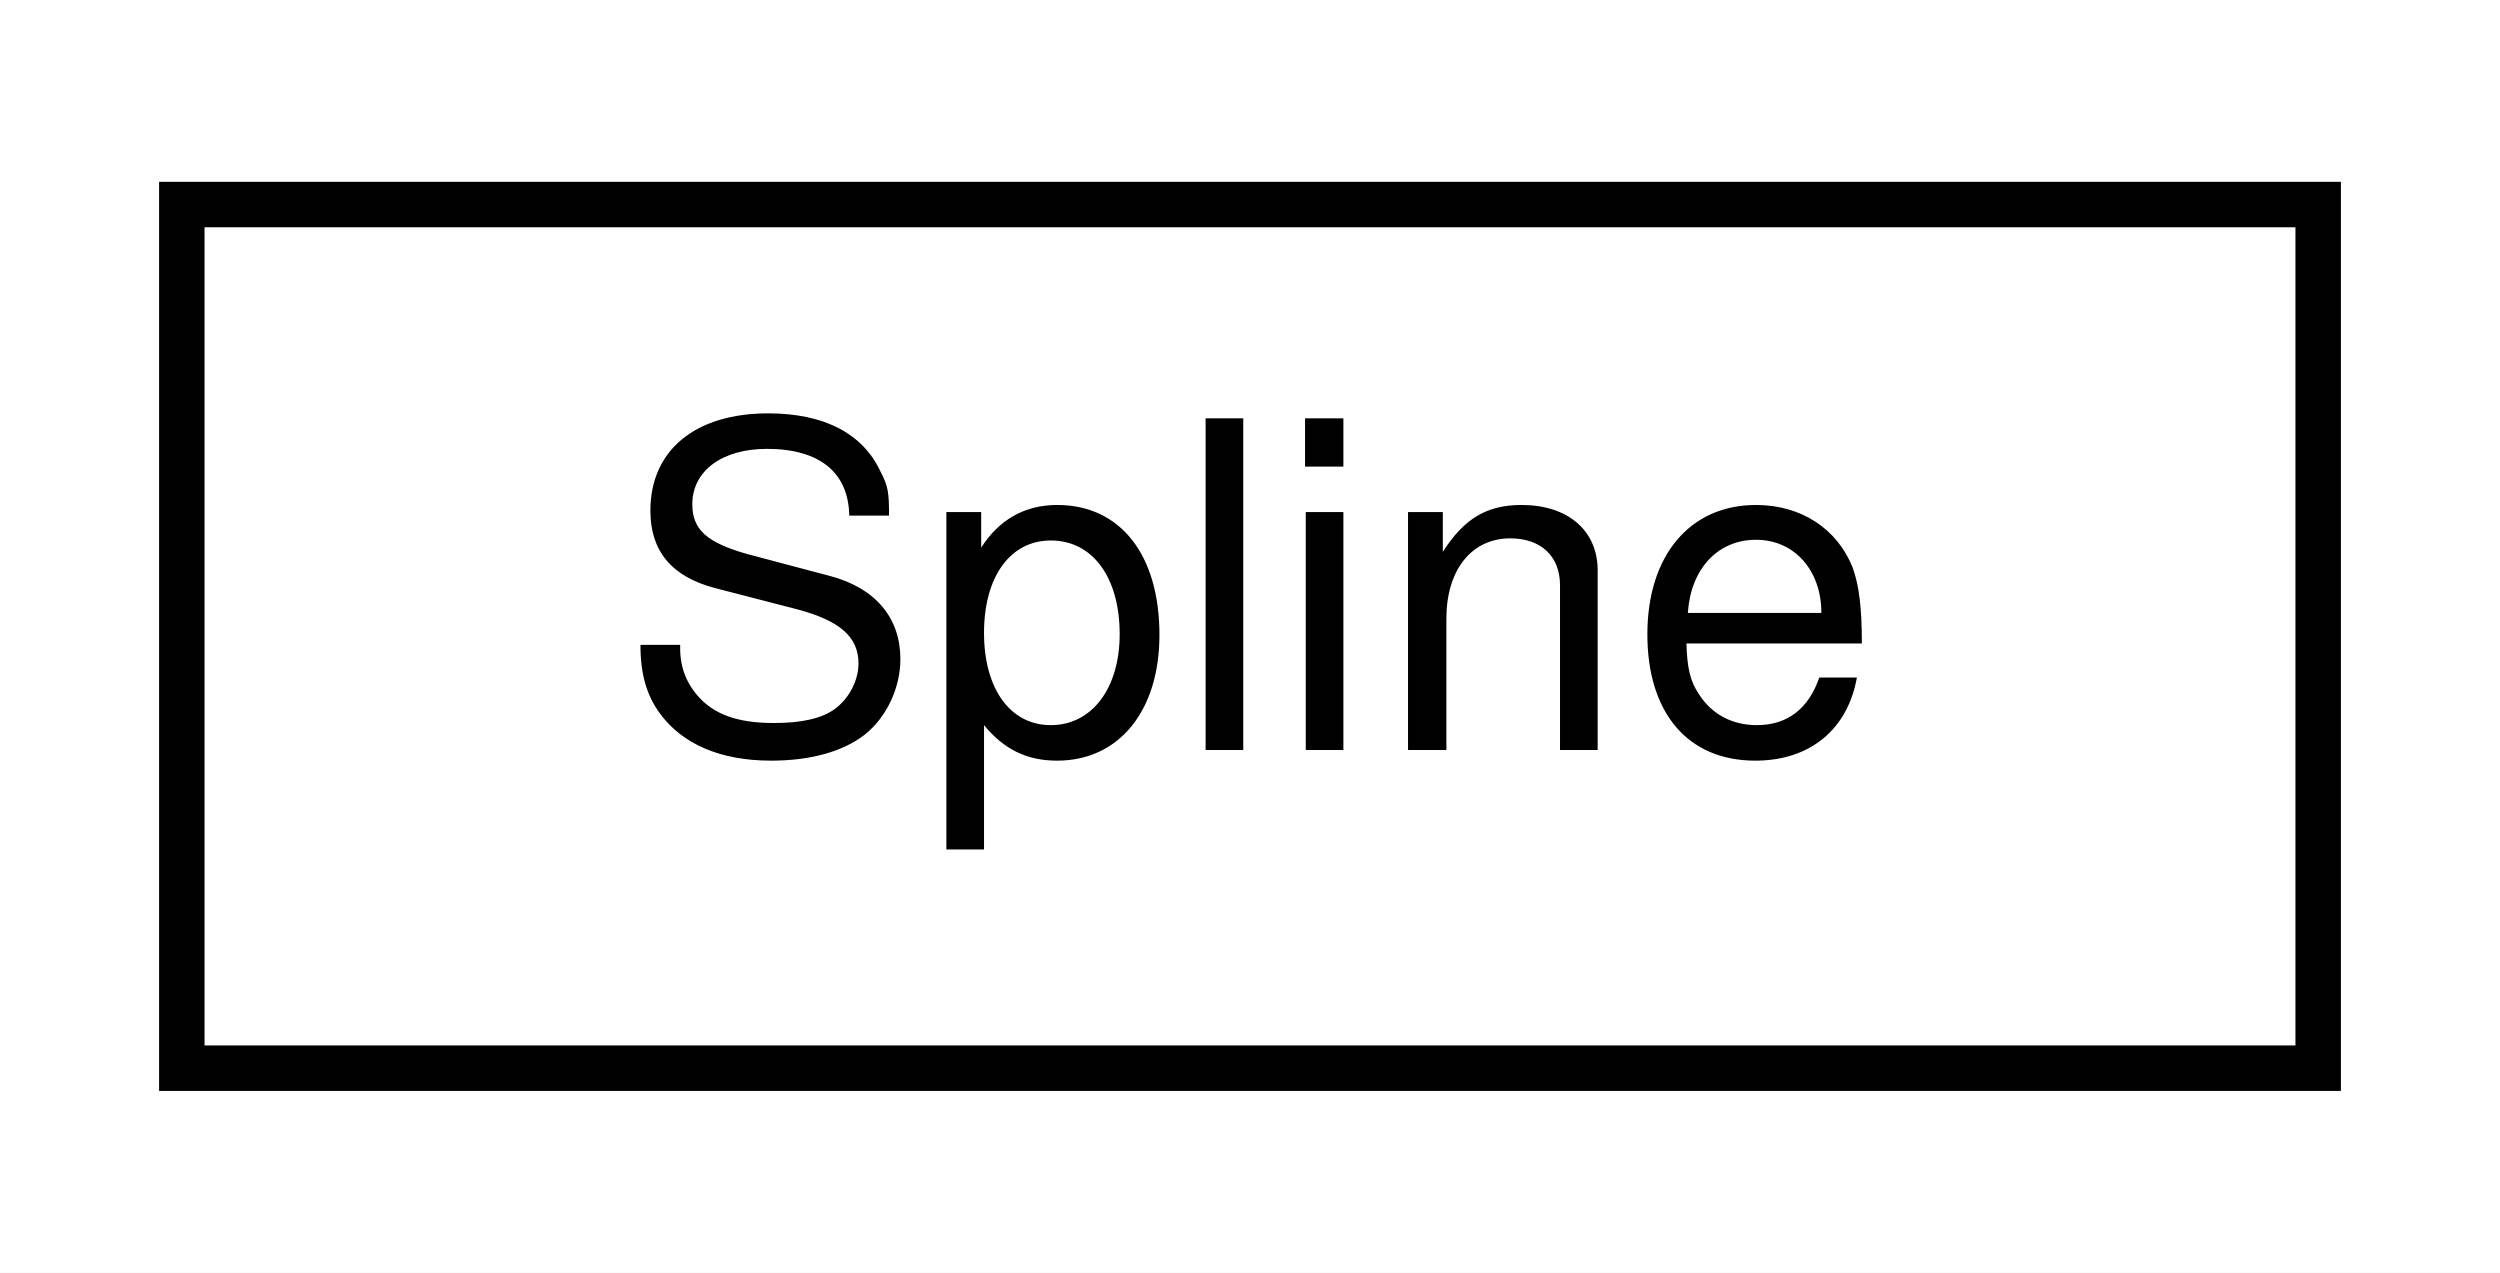
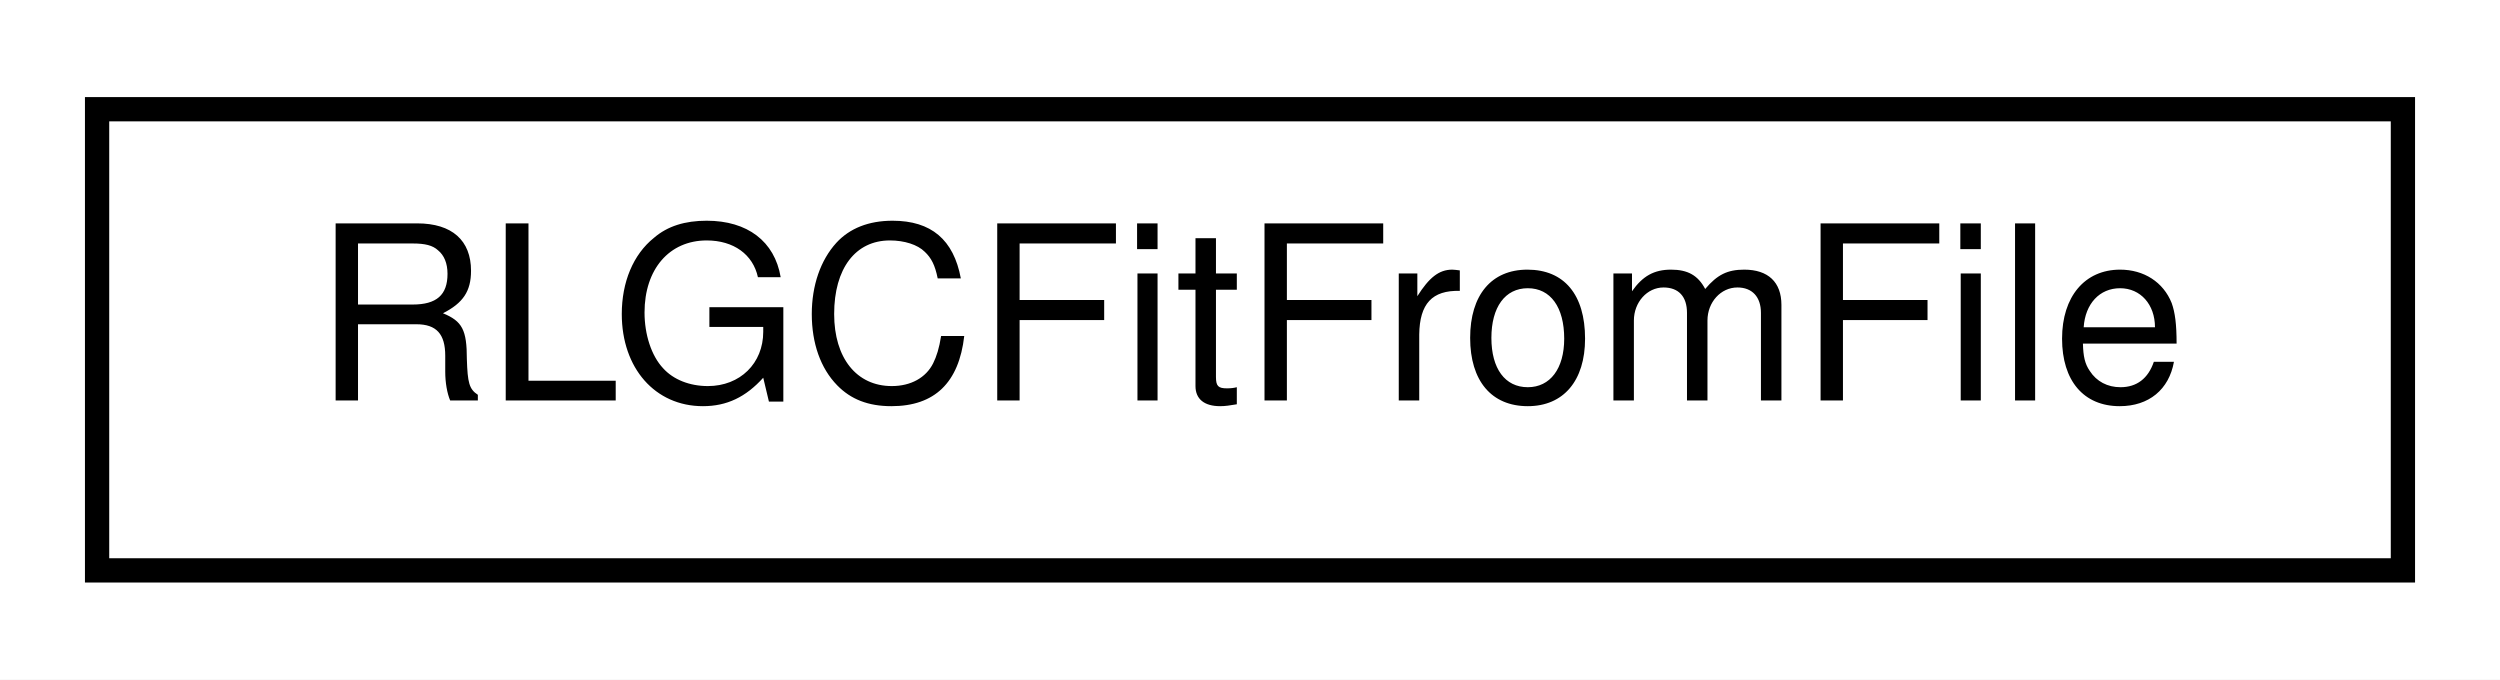
- <svg xmlns="http://www.w3.org/2000/svg" xmlns:xlink="http://www.w3.org/1999/xlink" width="55pt" height="28pt" viewBox="0.00 0.00 55.00 28.00">
+ <svg xmlns="http://www.w3.org/2000/svg" xmlns:xlink="http://www.w3.org/1999/xlink" width="103pt" height="28pt" viewBox="0.00 0.00 103.00 28.00">
  <g id="graph0" class="graph" transform="scale(1 1) rotate(0) translate(4 24)">
-     <polygon fill="white" stroke="transparent" points="-4,4 -4,-24 51,-24 51,4 -4,4" />
+     <polygon fill="white" stroke="transparent" points="-4,4 -4,-24 99,-24 99,4 -4,4" />
    <g id="node1" class="node">
      <g id="a_node1">
-         <a xlink:href="classSignalIntegrity_1_1Lib_1_1Splines_1_1Splines_1_1Spline.xhtml" target="_top" xlink:title="Splines.py.">
-           <polygon fill="white" stroke="black" points="0,-0.5 0,-19.5 47,-19.5 47,-0.5 0,-0.5" />
-           <text text-anchor="middle" x="23.5" y="-7.5" font-family="Helvetica,sans-Serif" font-size="10.00">Spline</text>
+         <a xlink:href="classSignalIntegrity_1_1Lib_1_1Fit_1_1RLGCFitFromFile_1_1RLGCFitFromFile.xhtml" target="_top" xlink:title="fits a two-port RLGC model to s-parameters from a file">
+           <polygon fill="white" stroke="black" points="0,-0.5 0,-19.5 95,-19.5 95,-0.5 0,-0.5" />
+           <text text-anchor="middle" x="47.5" y="-7.5" font-family="Helvetica,sans-Serif" font-size="10.00">RLGCFitFromFile</text>
        </a>
      </g>
    </g>
  </g>
</svg>
